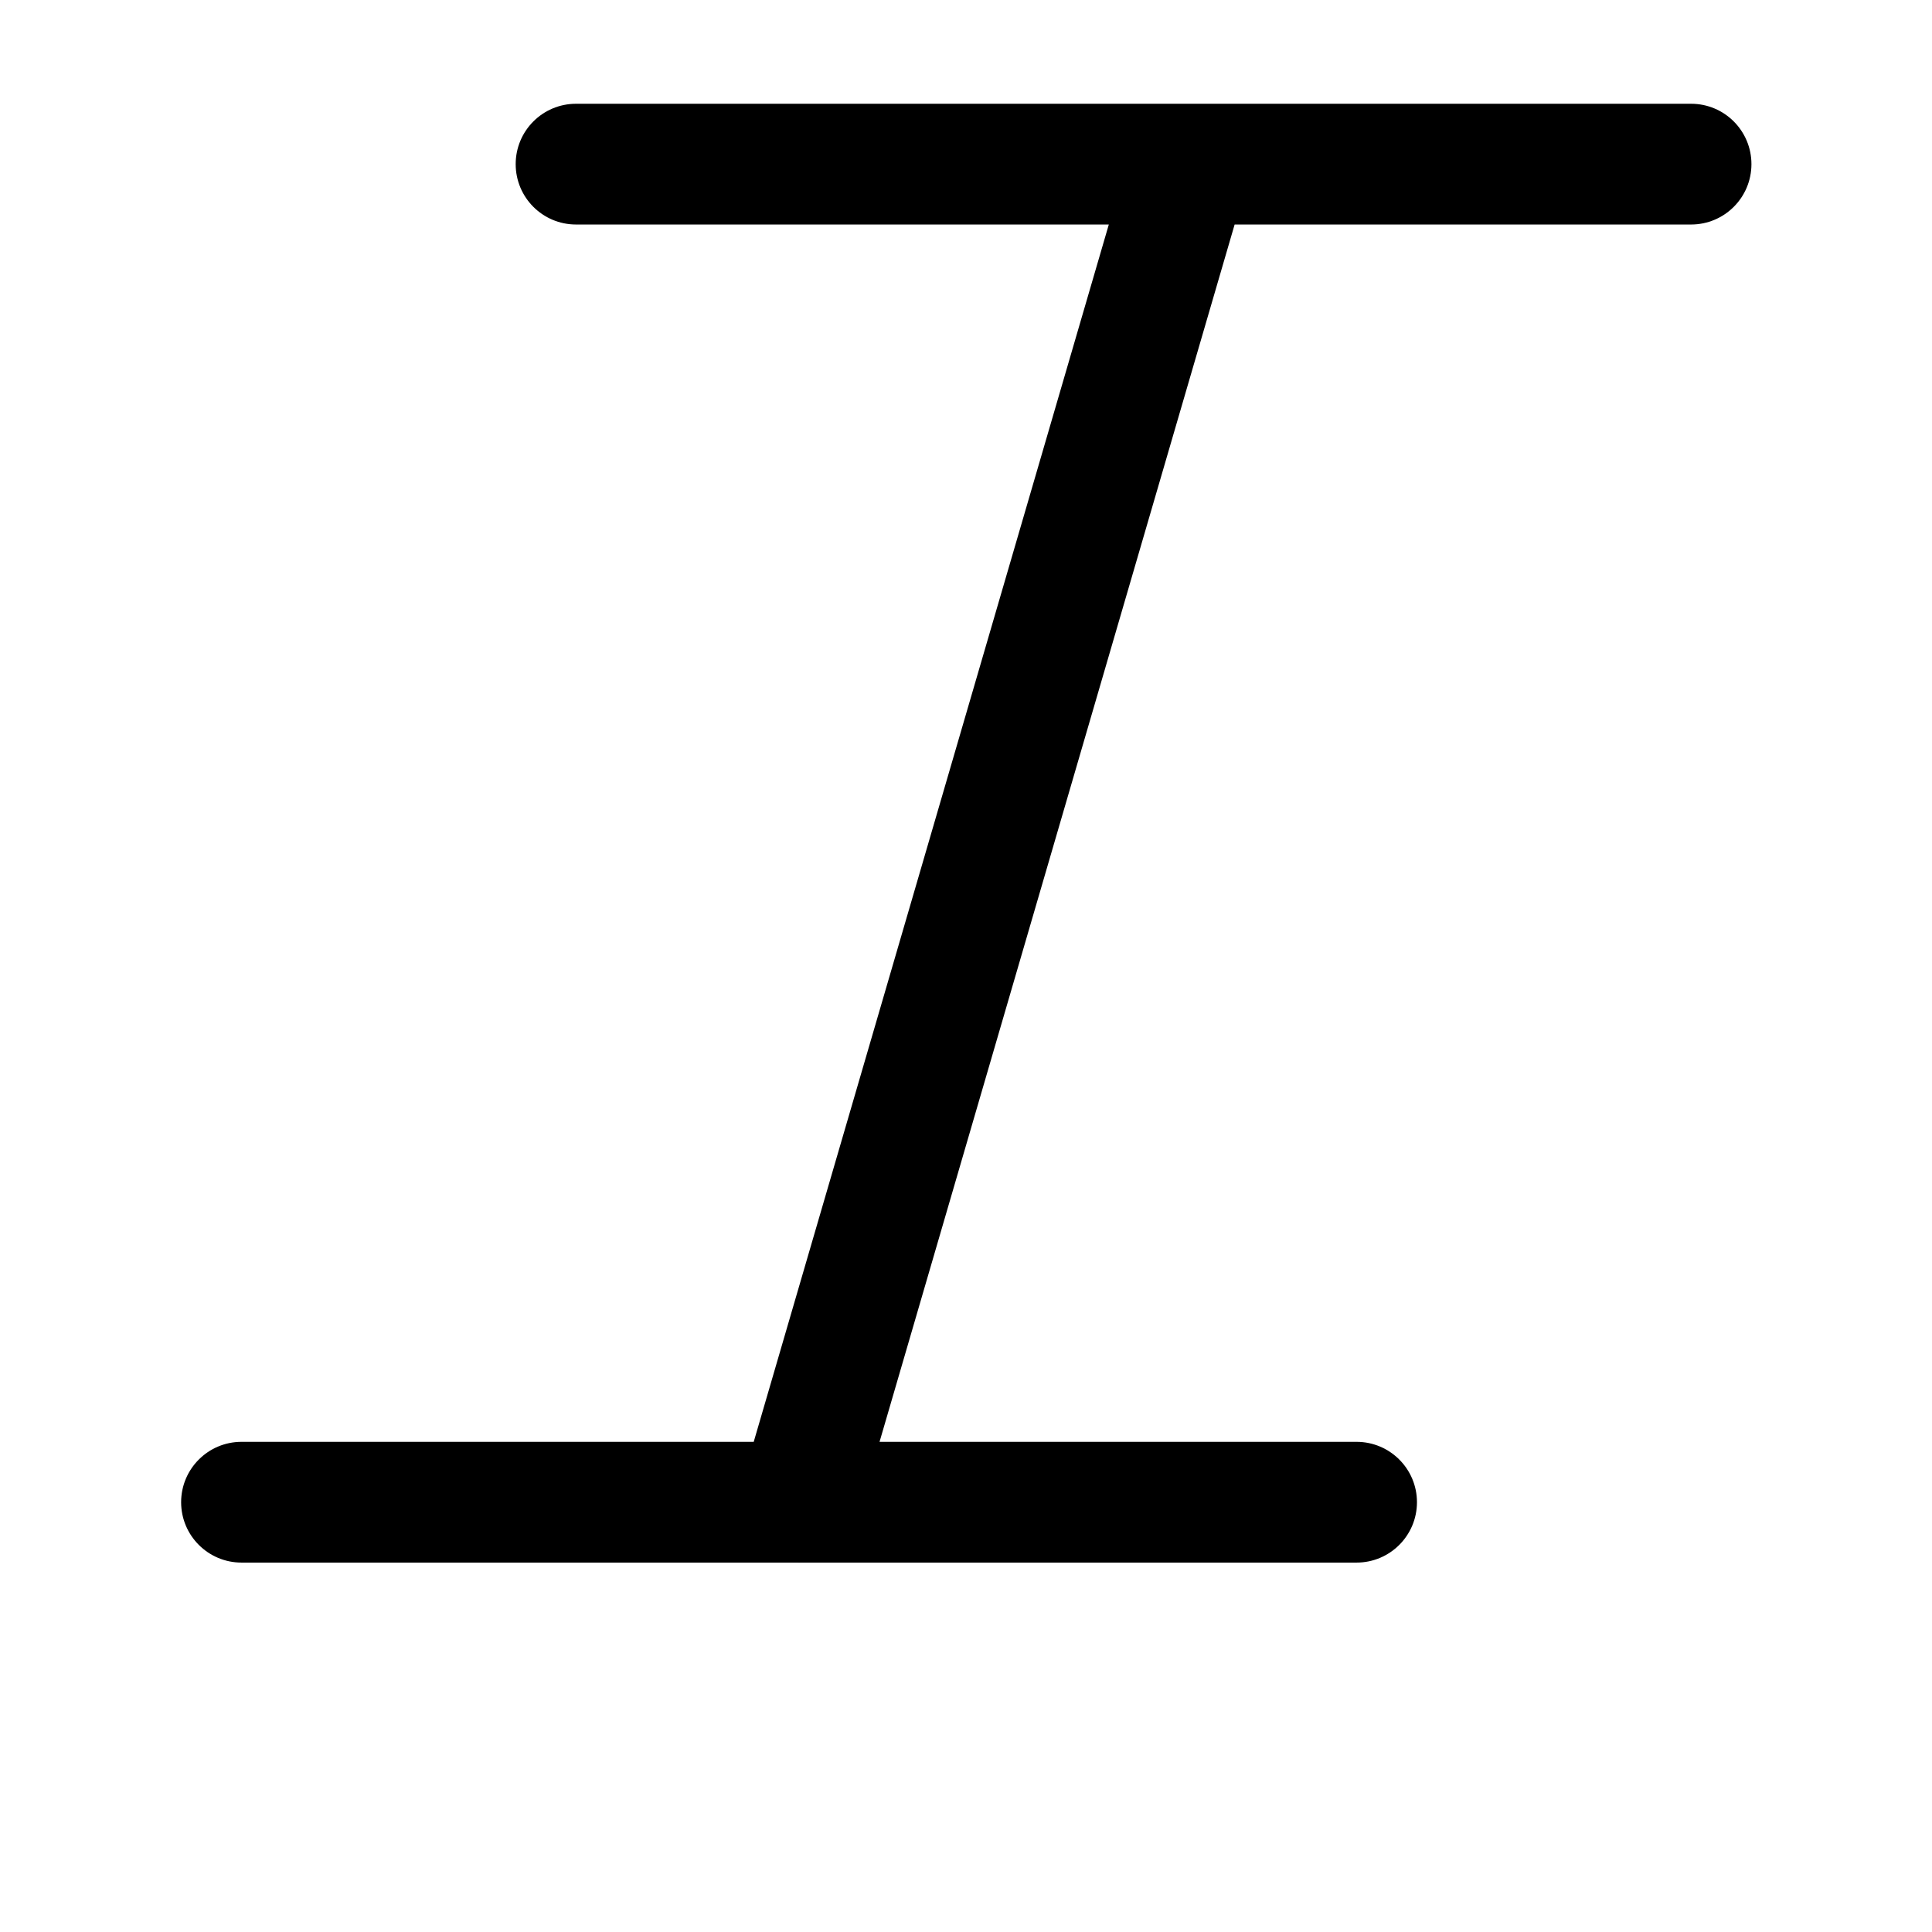
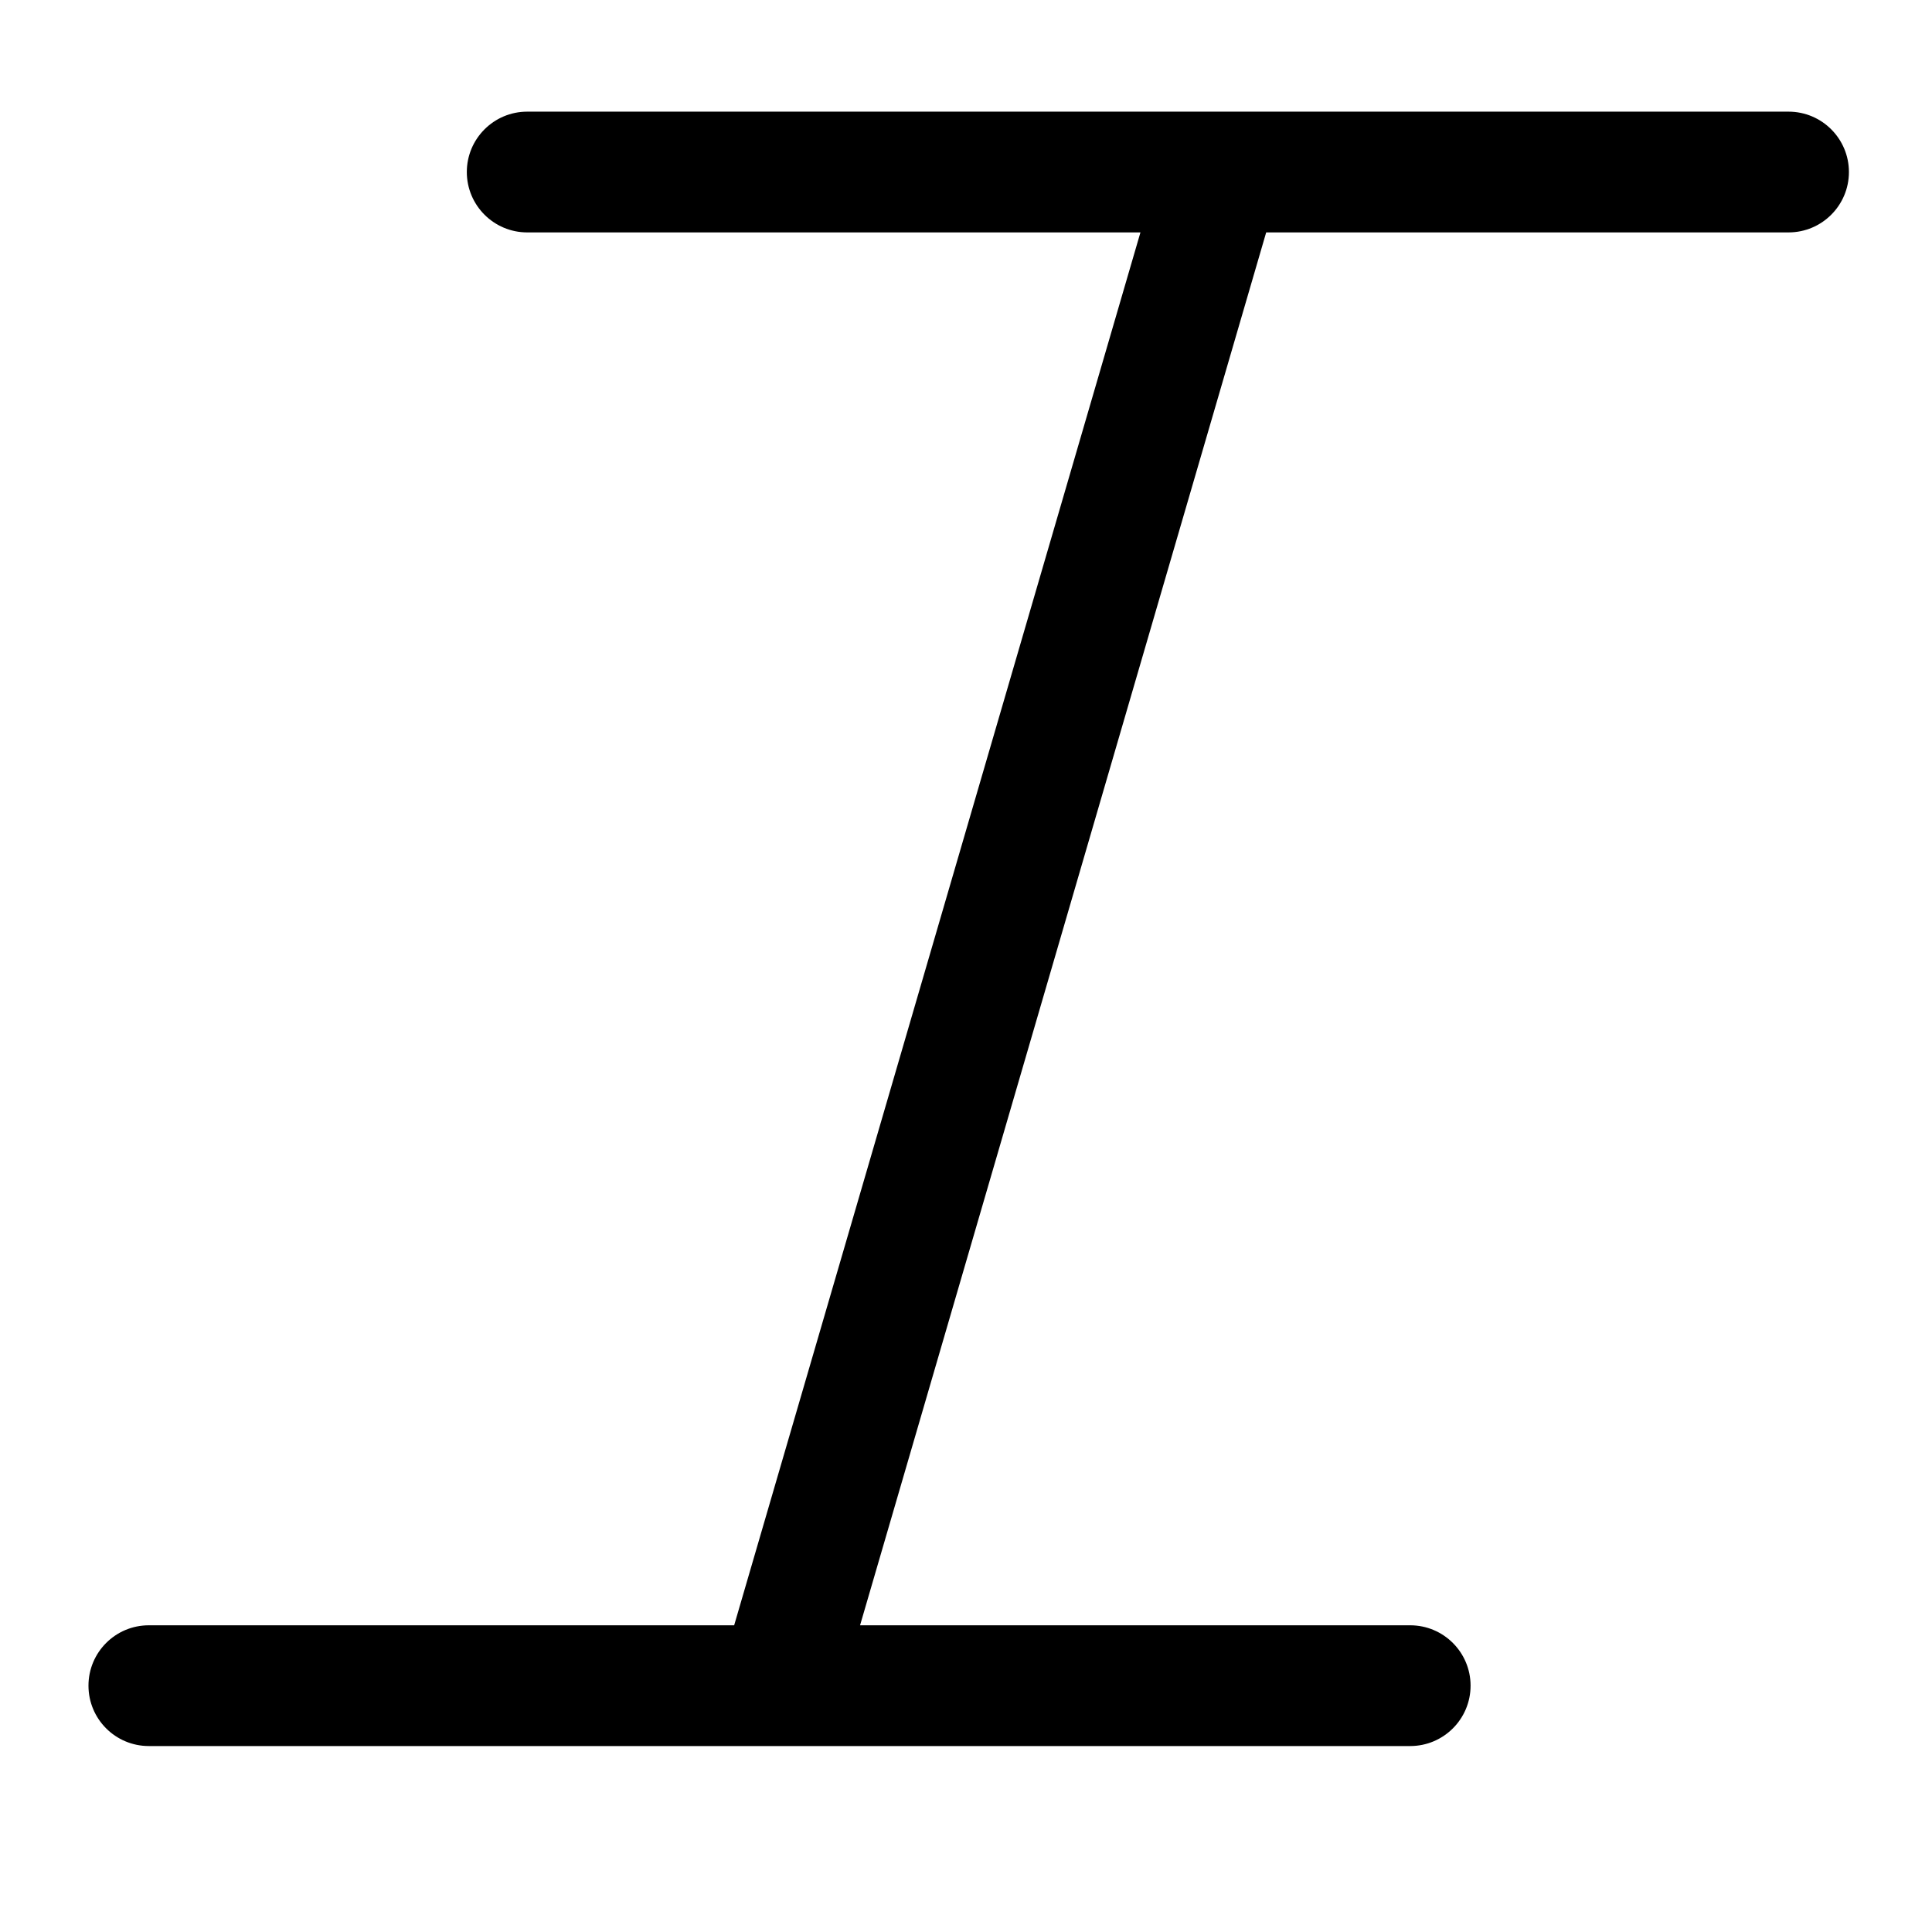
<svg xmlns="http://www.w3.org/2000/svg" width="24" height="24" viewBox="0 0 24 24" fill="none">
-   <path d="M21.007 1.289H14.791C14.779 1.289 14.768 1.289 14.757 1.289H7.156C6.741 1.289 6.406 1.625 6.406 2.039C6.406 2.453 6.741 2.789 7.156 2.789H13.774L9.363 17.911H3C2.586 17.911 2.25 18.247 2.25 18.661C2.25 19.075 2.586 19.411 3 19.411H9.909C9.921 19.412 9.932 19.412 9.943 19.411H16.852C17.266 19.411 17.602 19.075 17.602 18.661C17.602 18.247 17.266 17.911 16.852 17.911H10.926L15.337 2.789H21.007C21.422 2.789 21.757 2.453 21.757 2.039C21.757 1.625 21.422 1.289 21.007 1.289Z" fill="black" />
+   <path d="M22.218 1.387C22.632 1.387 22.968 1.723 22.968 2.137C22.968 2.551 22.632 2.887 22.218 2.887H15.729L10.684 20.19H17.518C17.932 20.19 18.268 20.526 18.268 20.94C18.268 21.354 17.932 21.69 17.518 21.69H1.849C1.434 21.69 1.099 21.354 1.099 20.94C1.099 20.526 1.434 20.19 1.849 20.19H9.12L14.167 2.887H6.549C6.135 2.887 5.799 2.551 5.799 2.137C5.799 1.723 6.135 1.387 6.549 1.387H22.218Z" fill="black" />
</svg>
